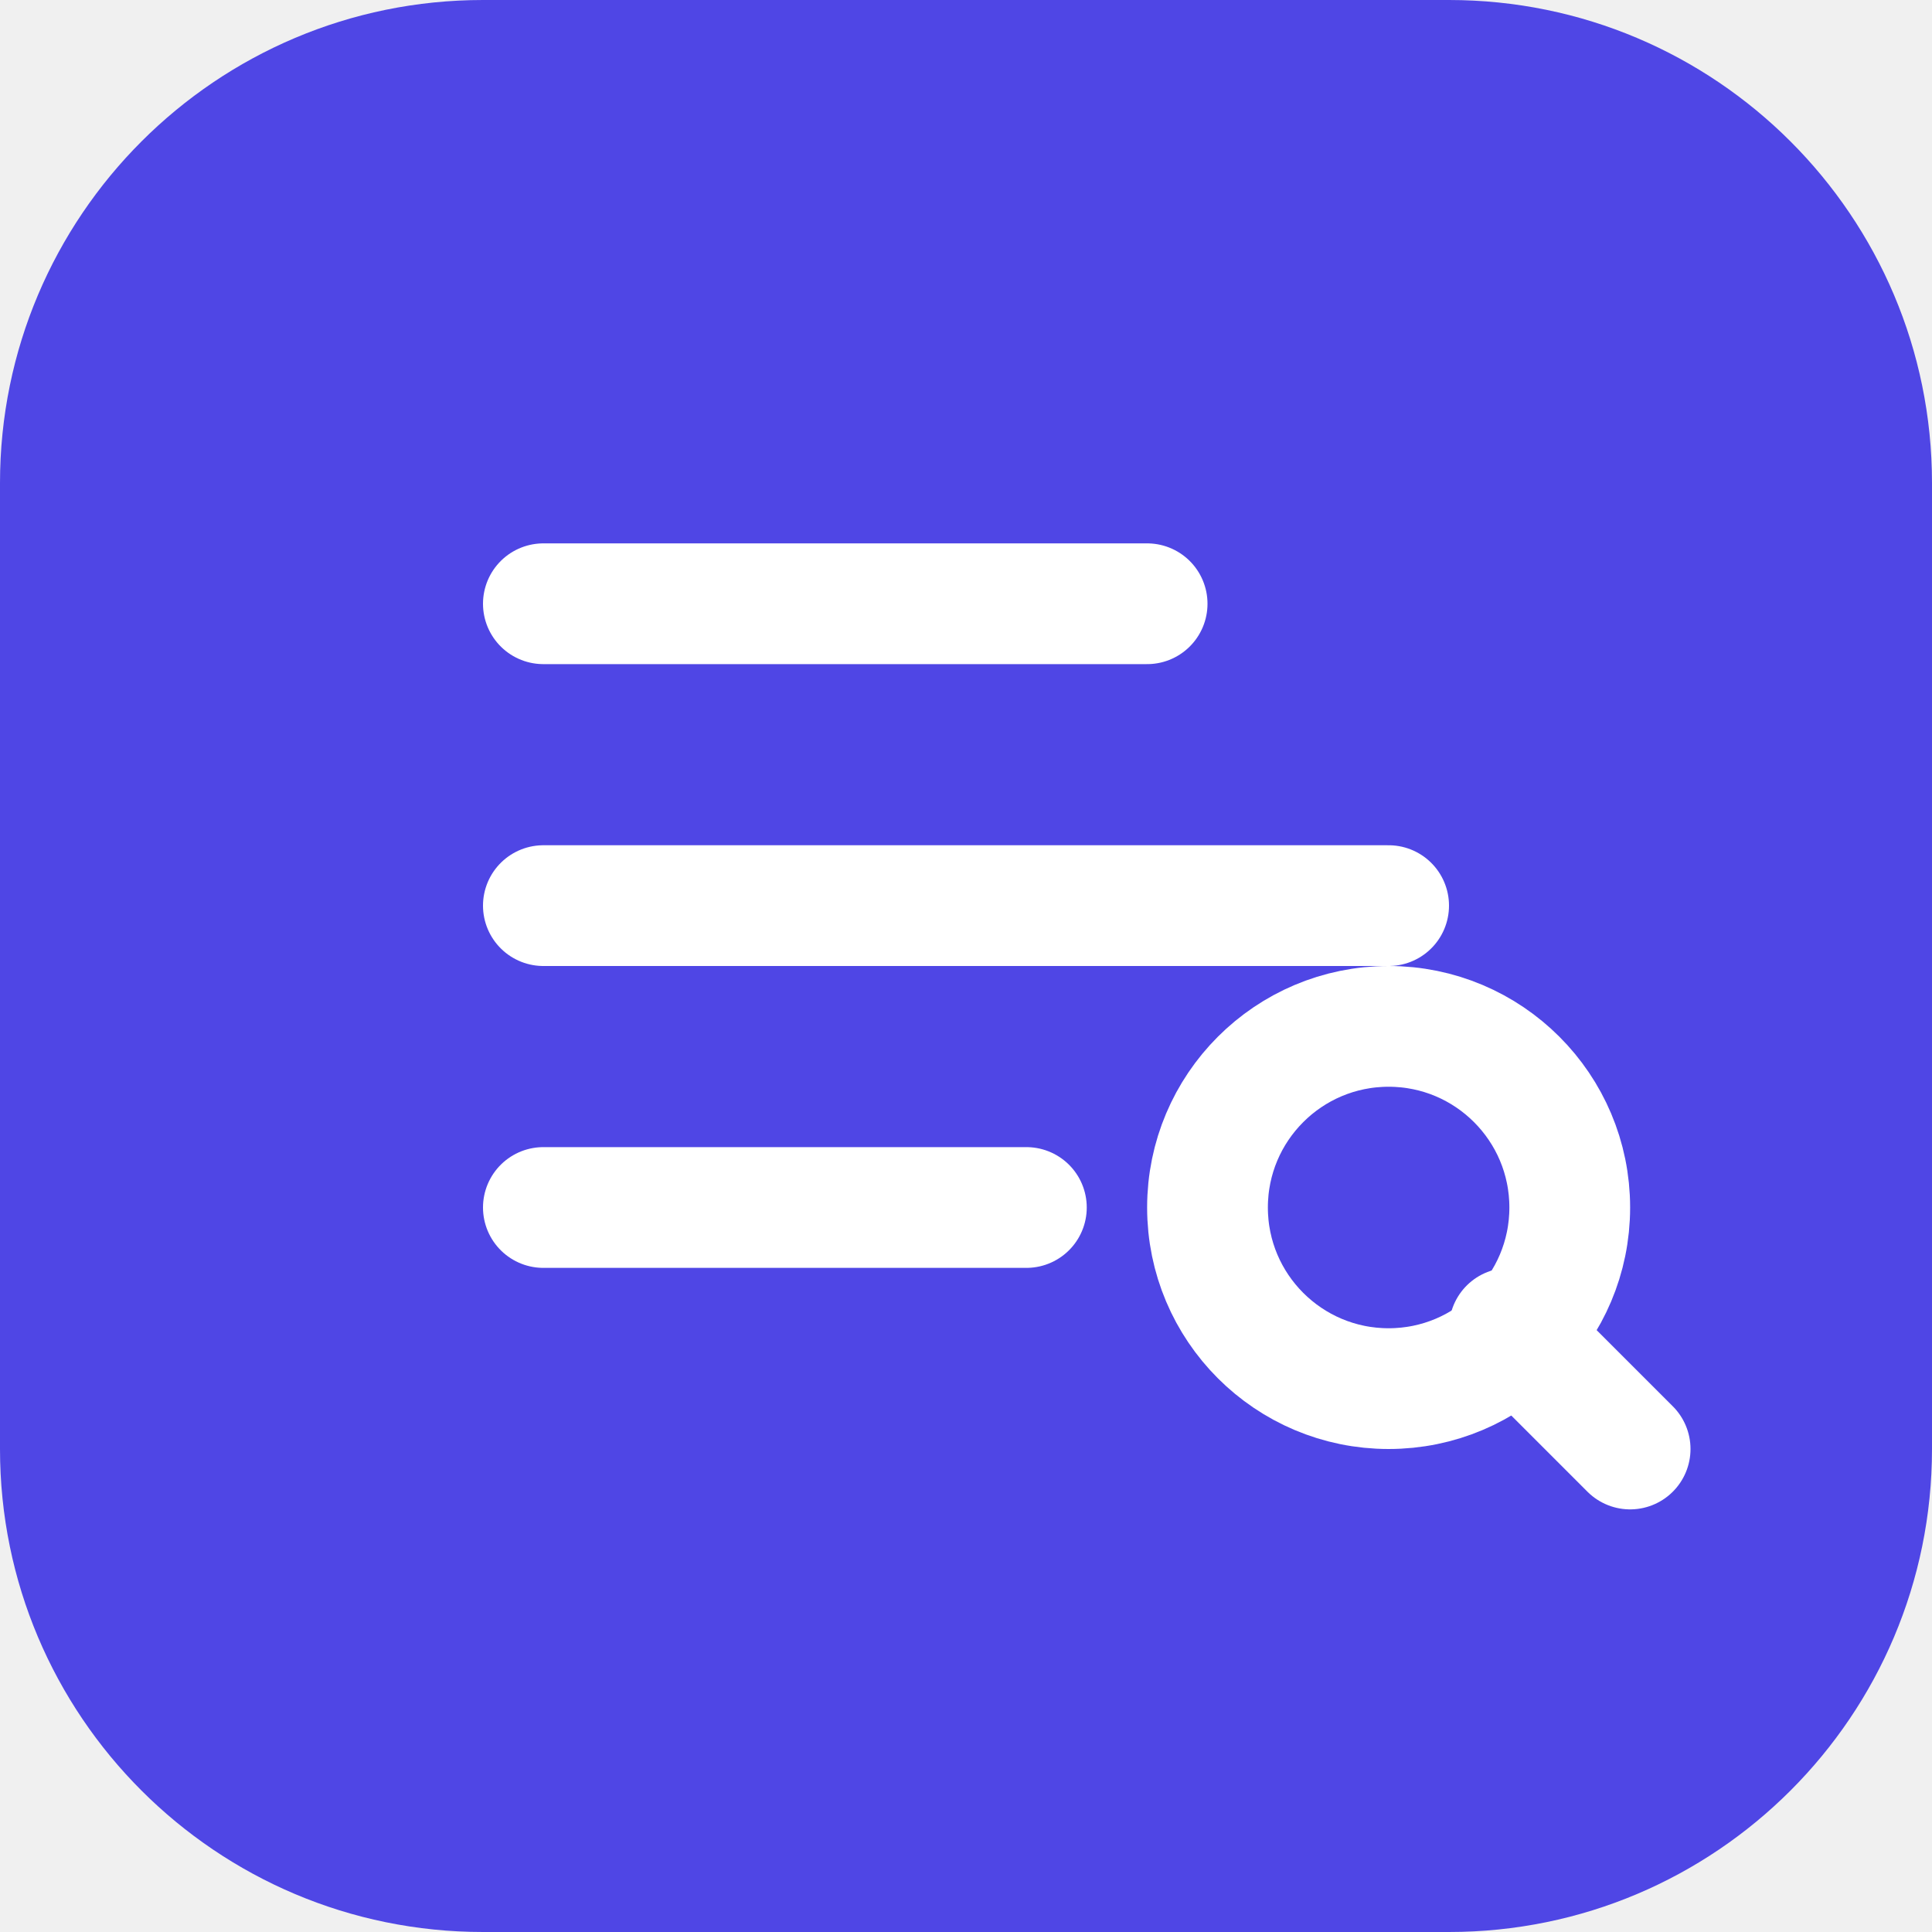
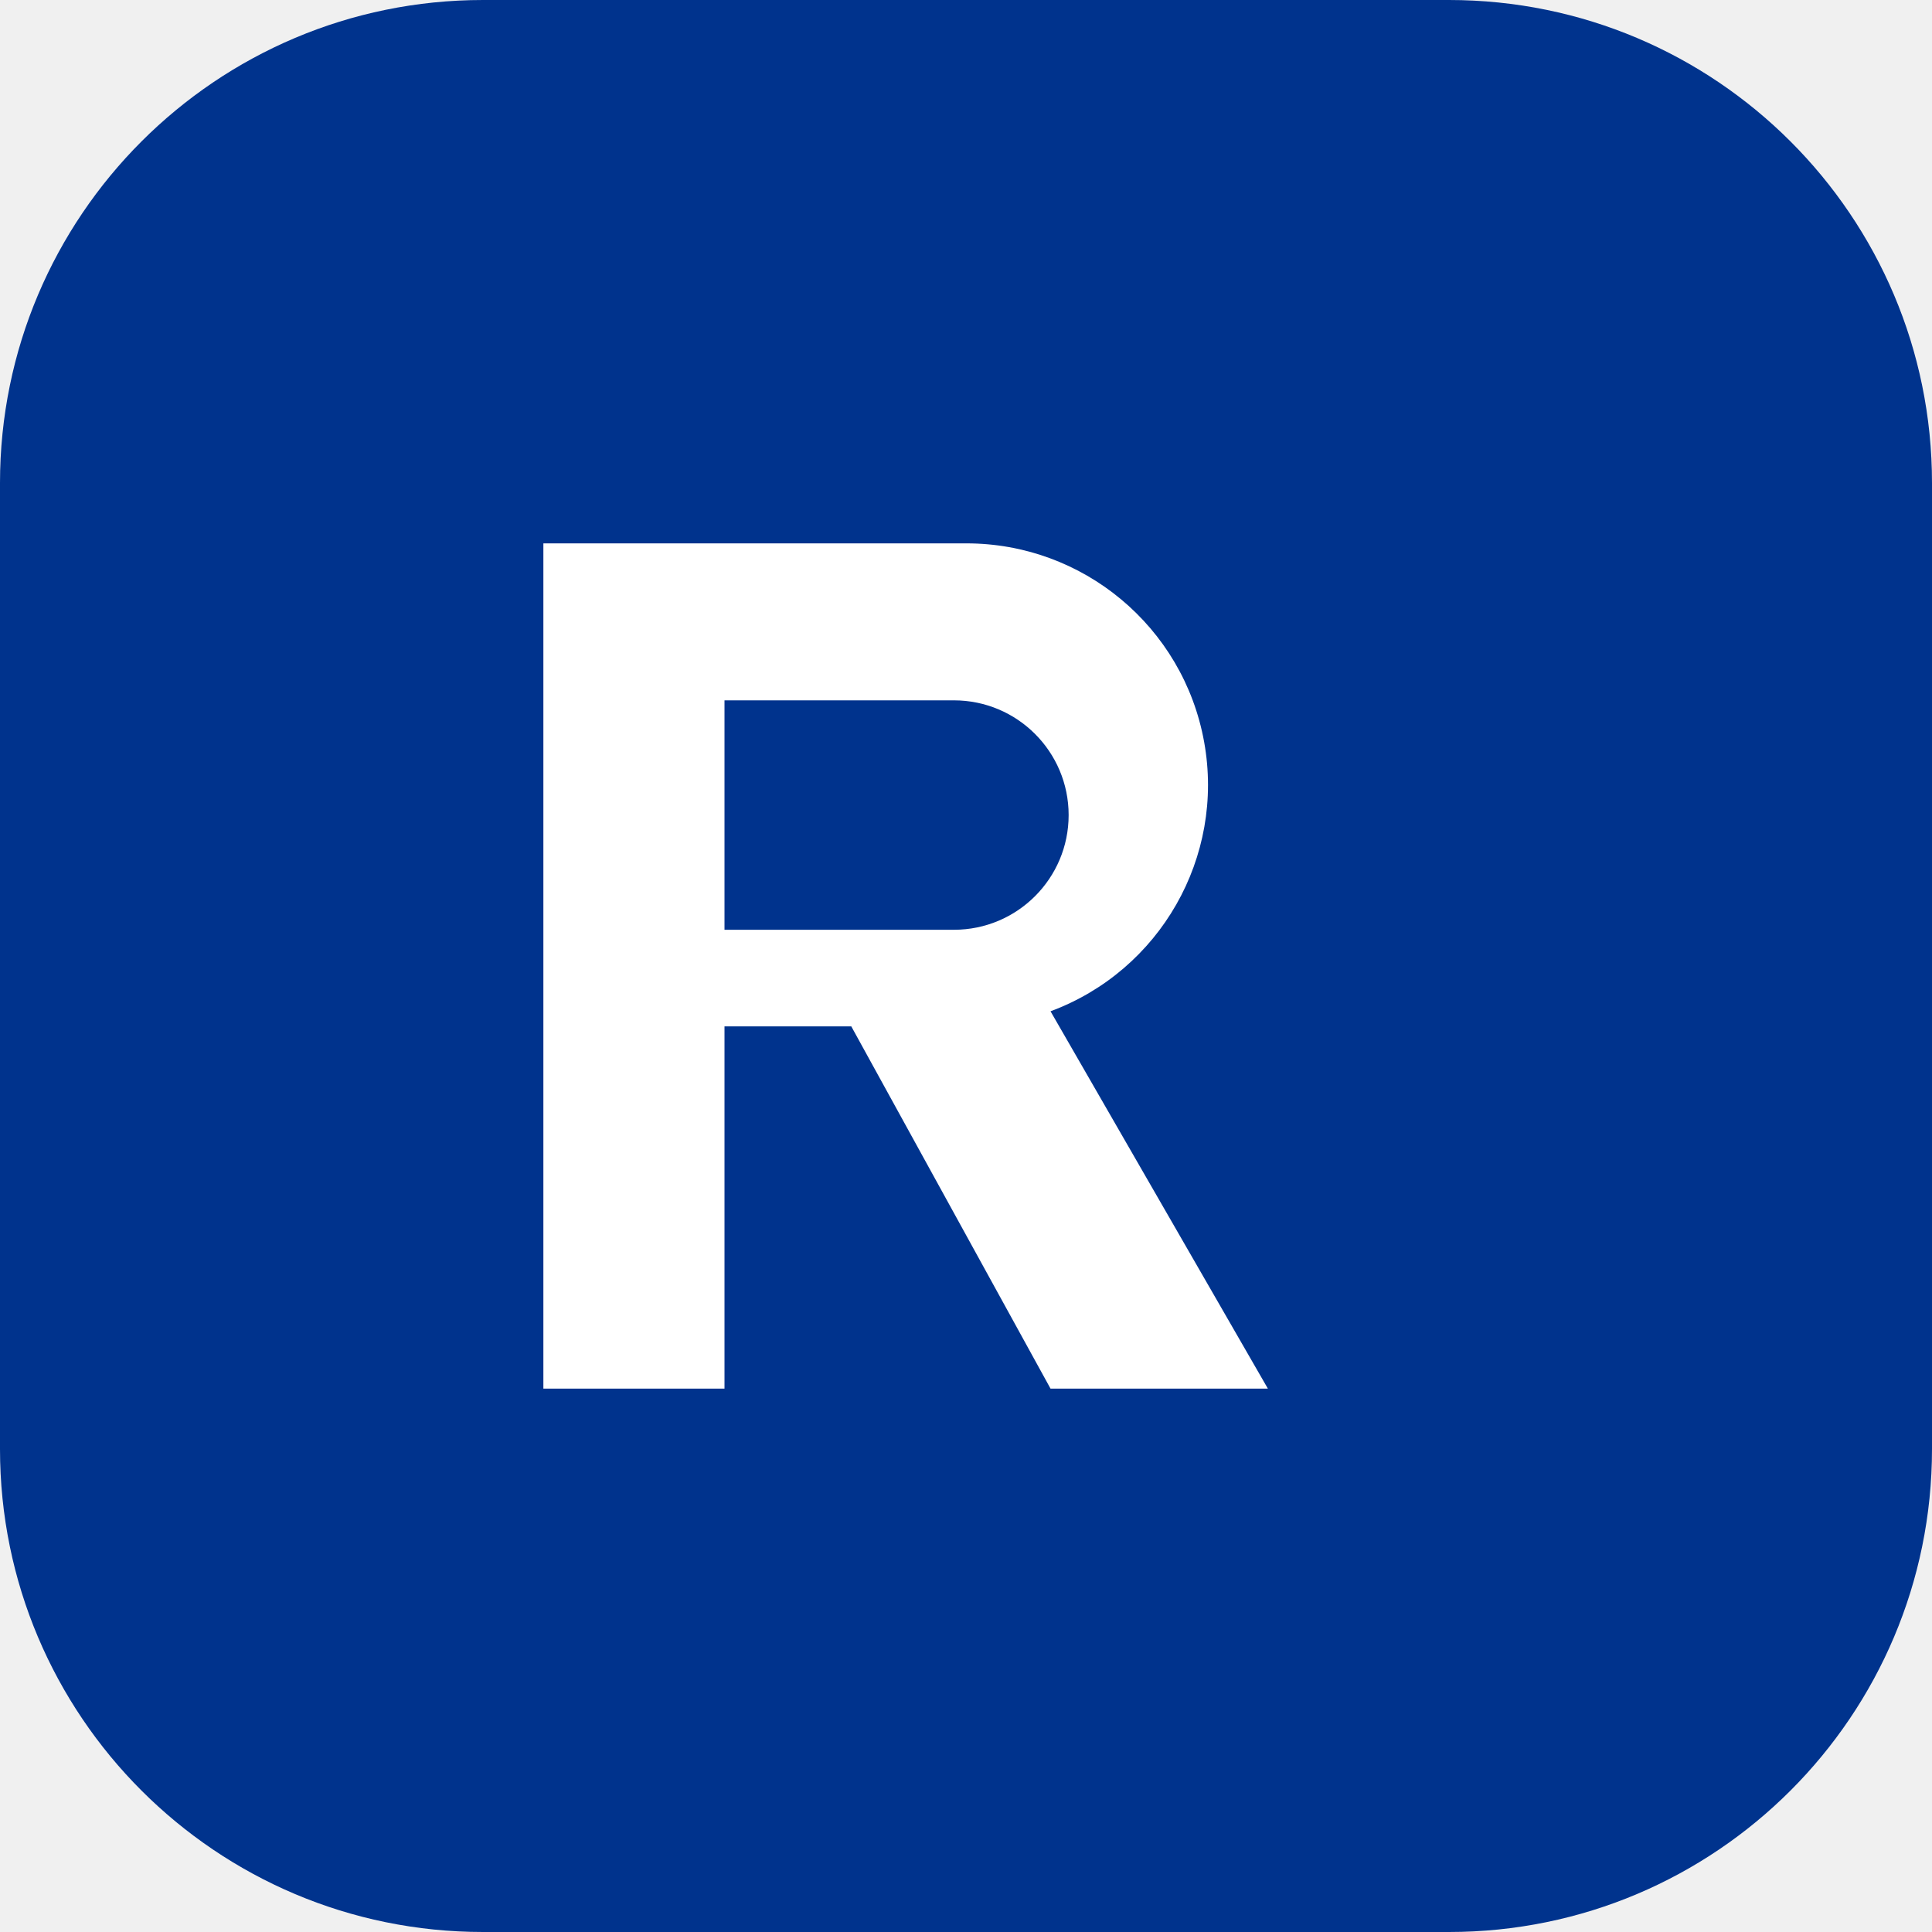
<svg xmlns="http://www.w3.org/2000/svg" viewBox="0 0 32 32">
-   <rect width="32" height="32" rx="8" fill="#4f46e5" />
-   <path d="M9 10h10M9 15h14M9 20h8" stroke="#fff" stroke-width="2" stroke-linecap="round" />
-   <circle cx="23" cy="20" r="3" fill="none" stroke="#fff" stroke-width="2" />
-   <path d="M25 22l2 2" stroke="#fff" stroke-width="2" stroke-linecap="round" />
+   <rect width="32" height="32" rx="8" fill="#00338D" />
+   <path d="M9 9h7a4 4 0 0 1 1.4 7.75L21 23h-3.6l-3.3-6H12v6H9V9zm3 2.6v3.8h3.8a1.9 1.9 0 0 0 0-3.8H12z" fill="#fff" />
</svg>
